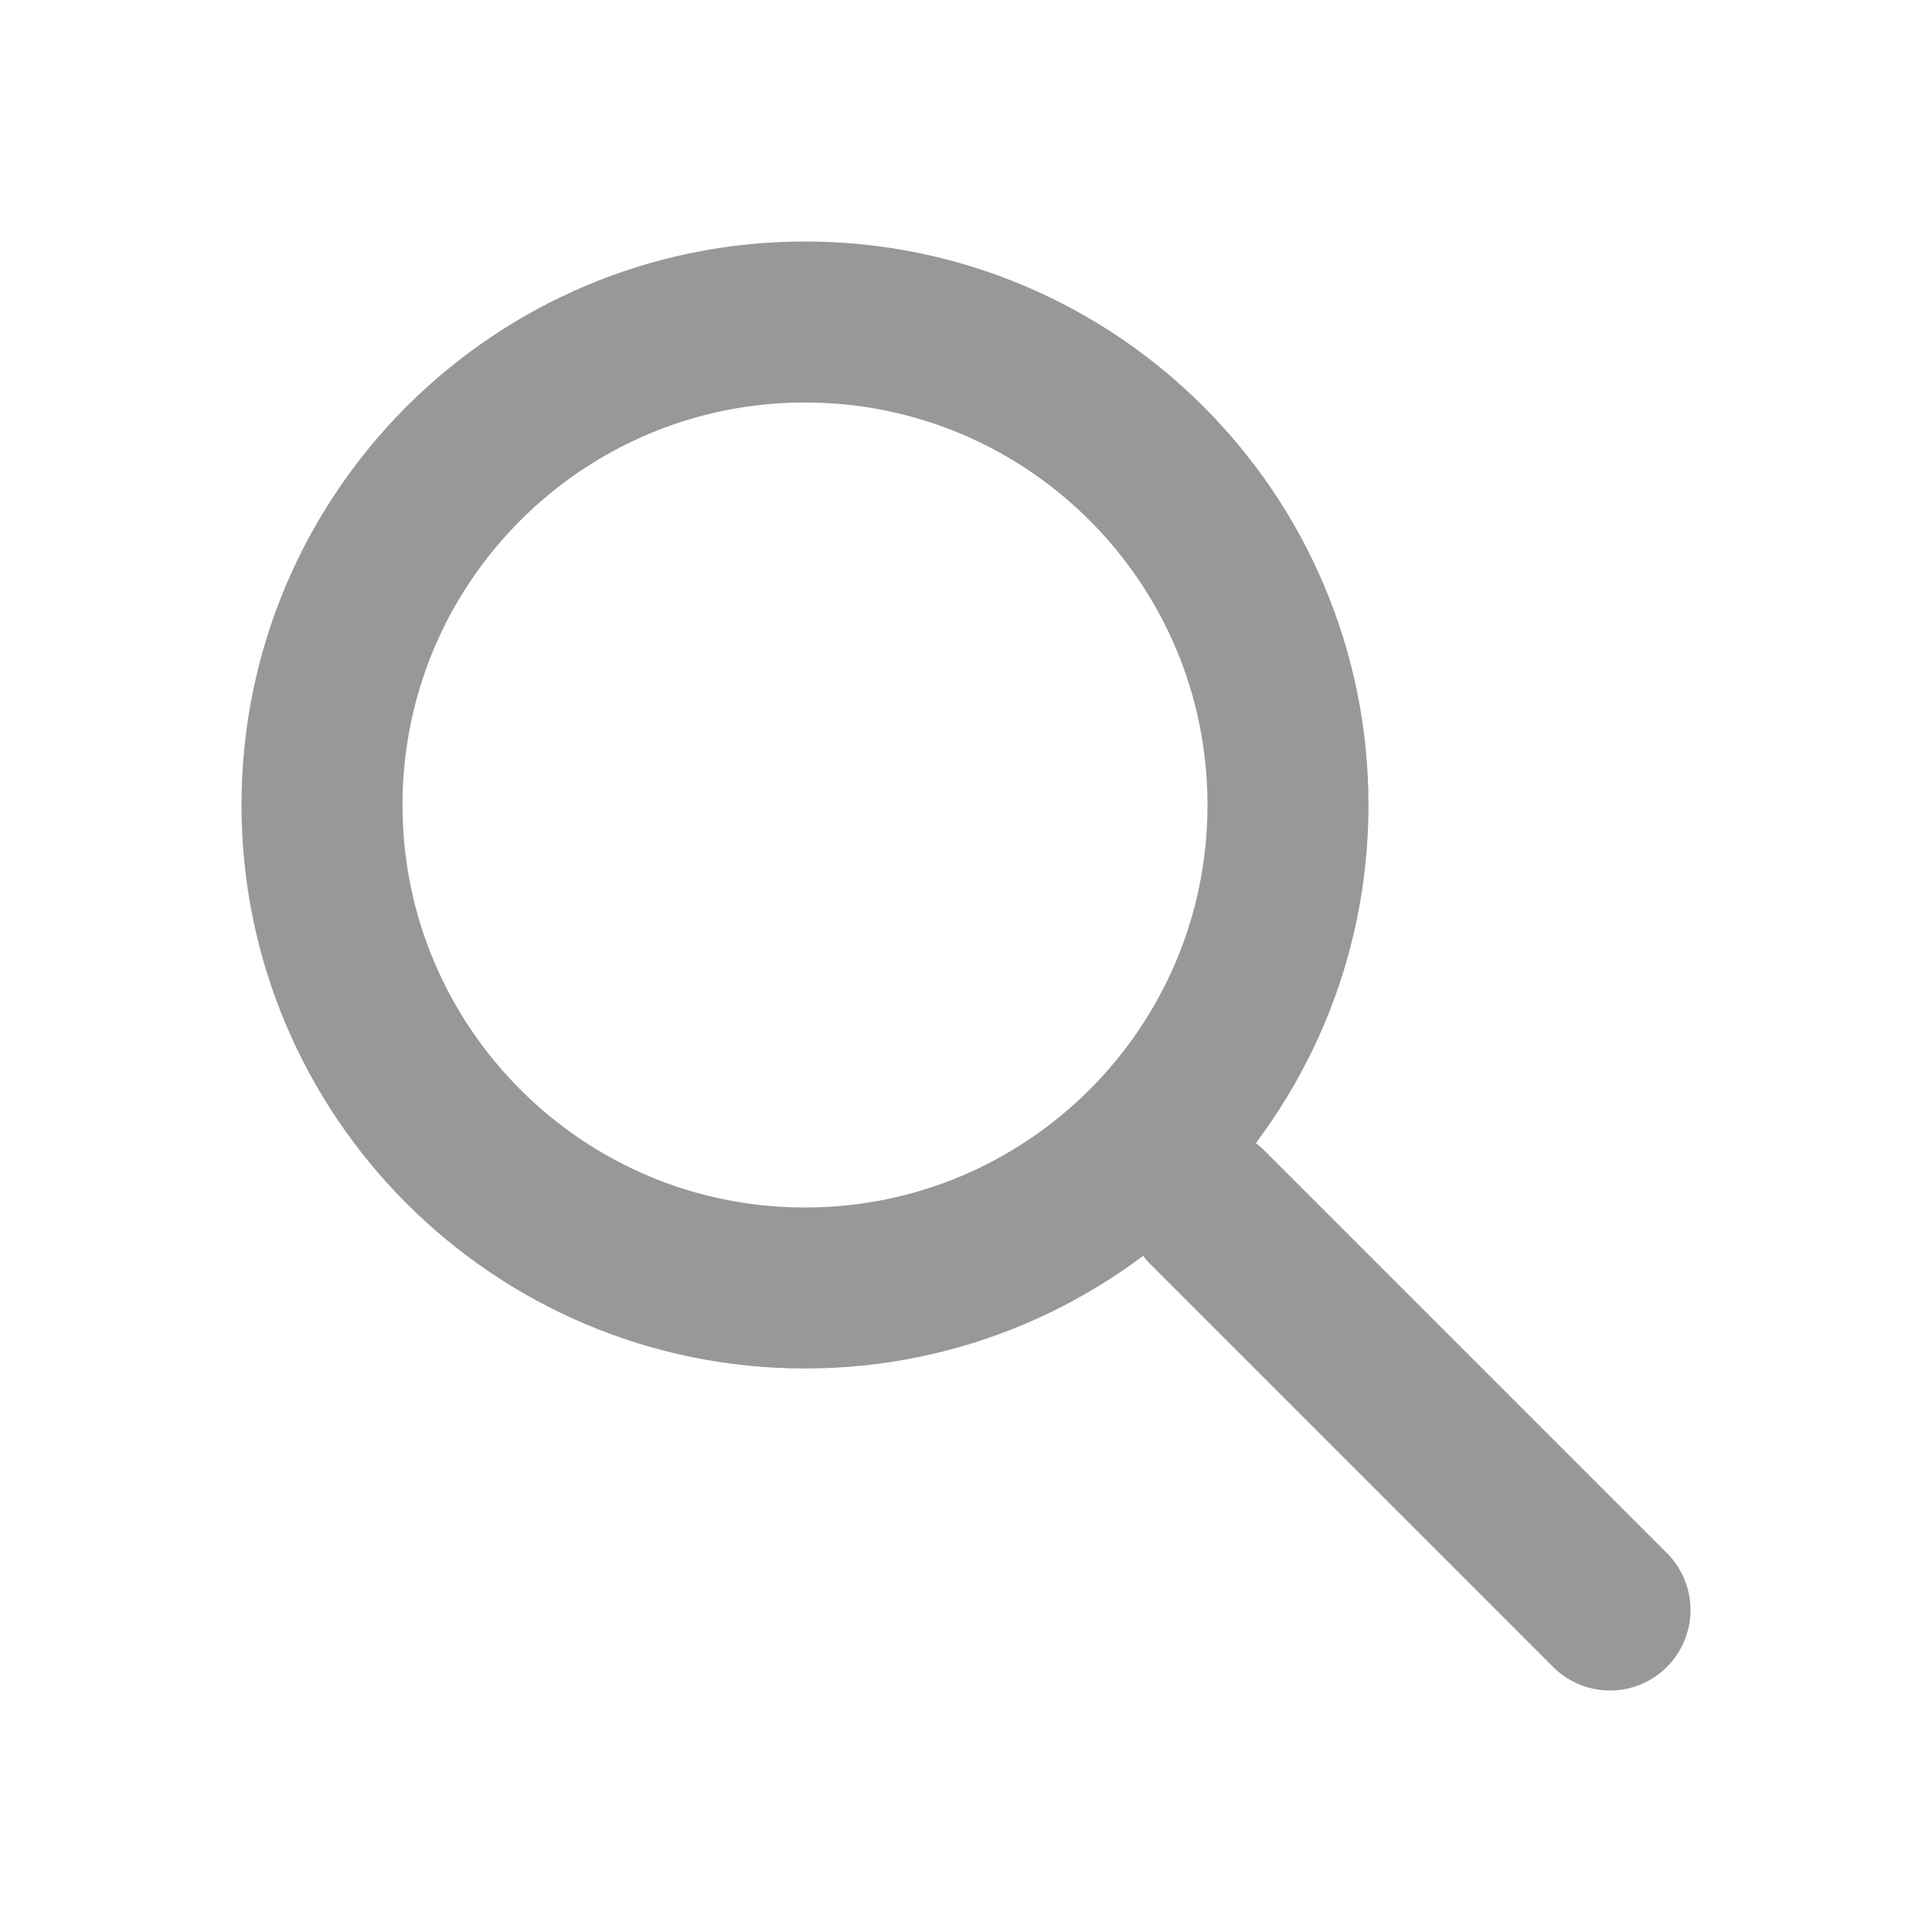
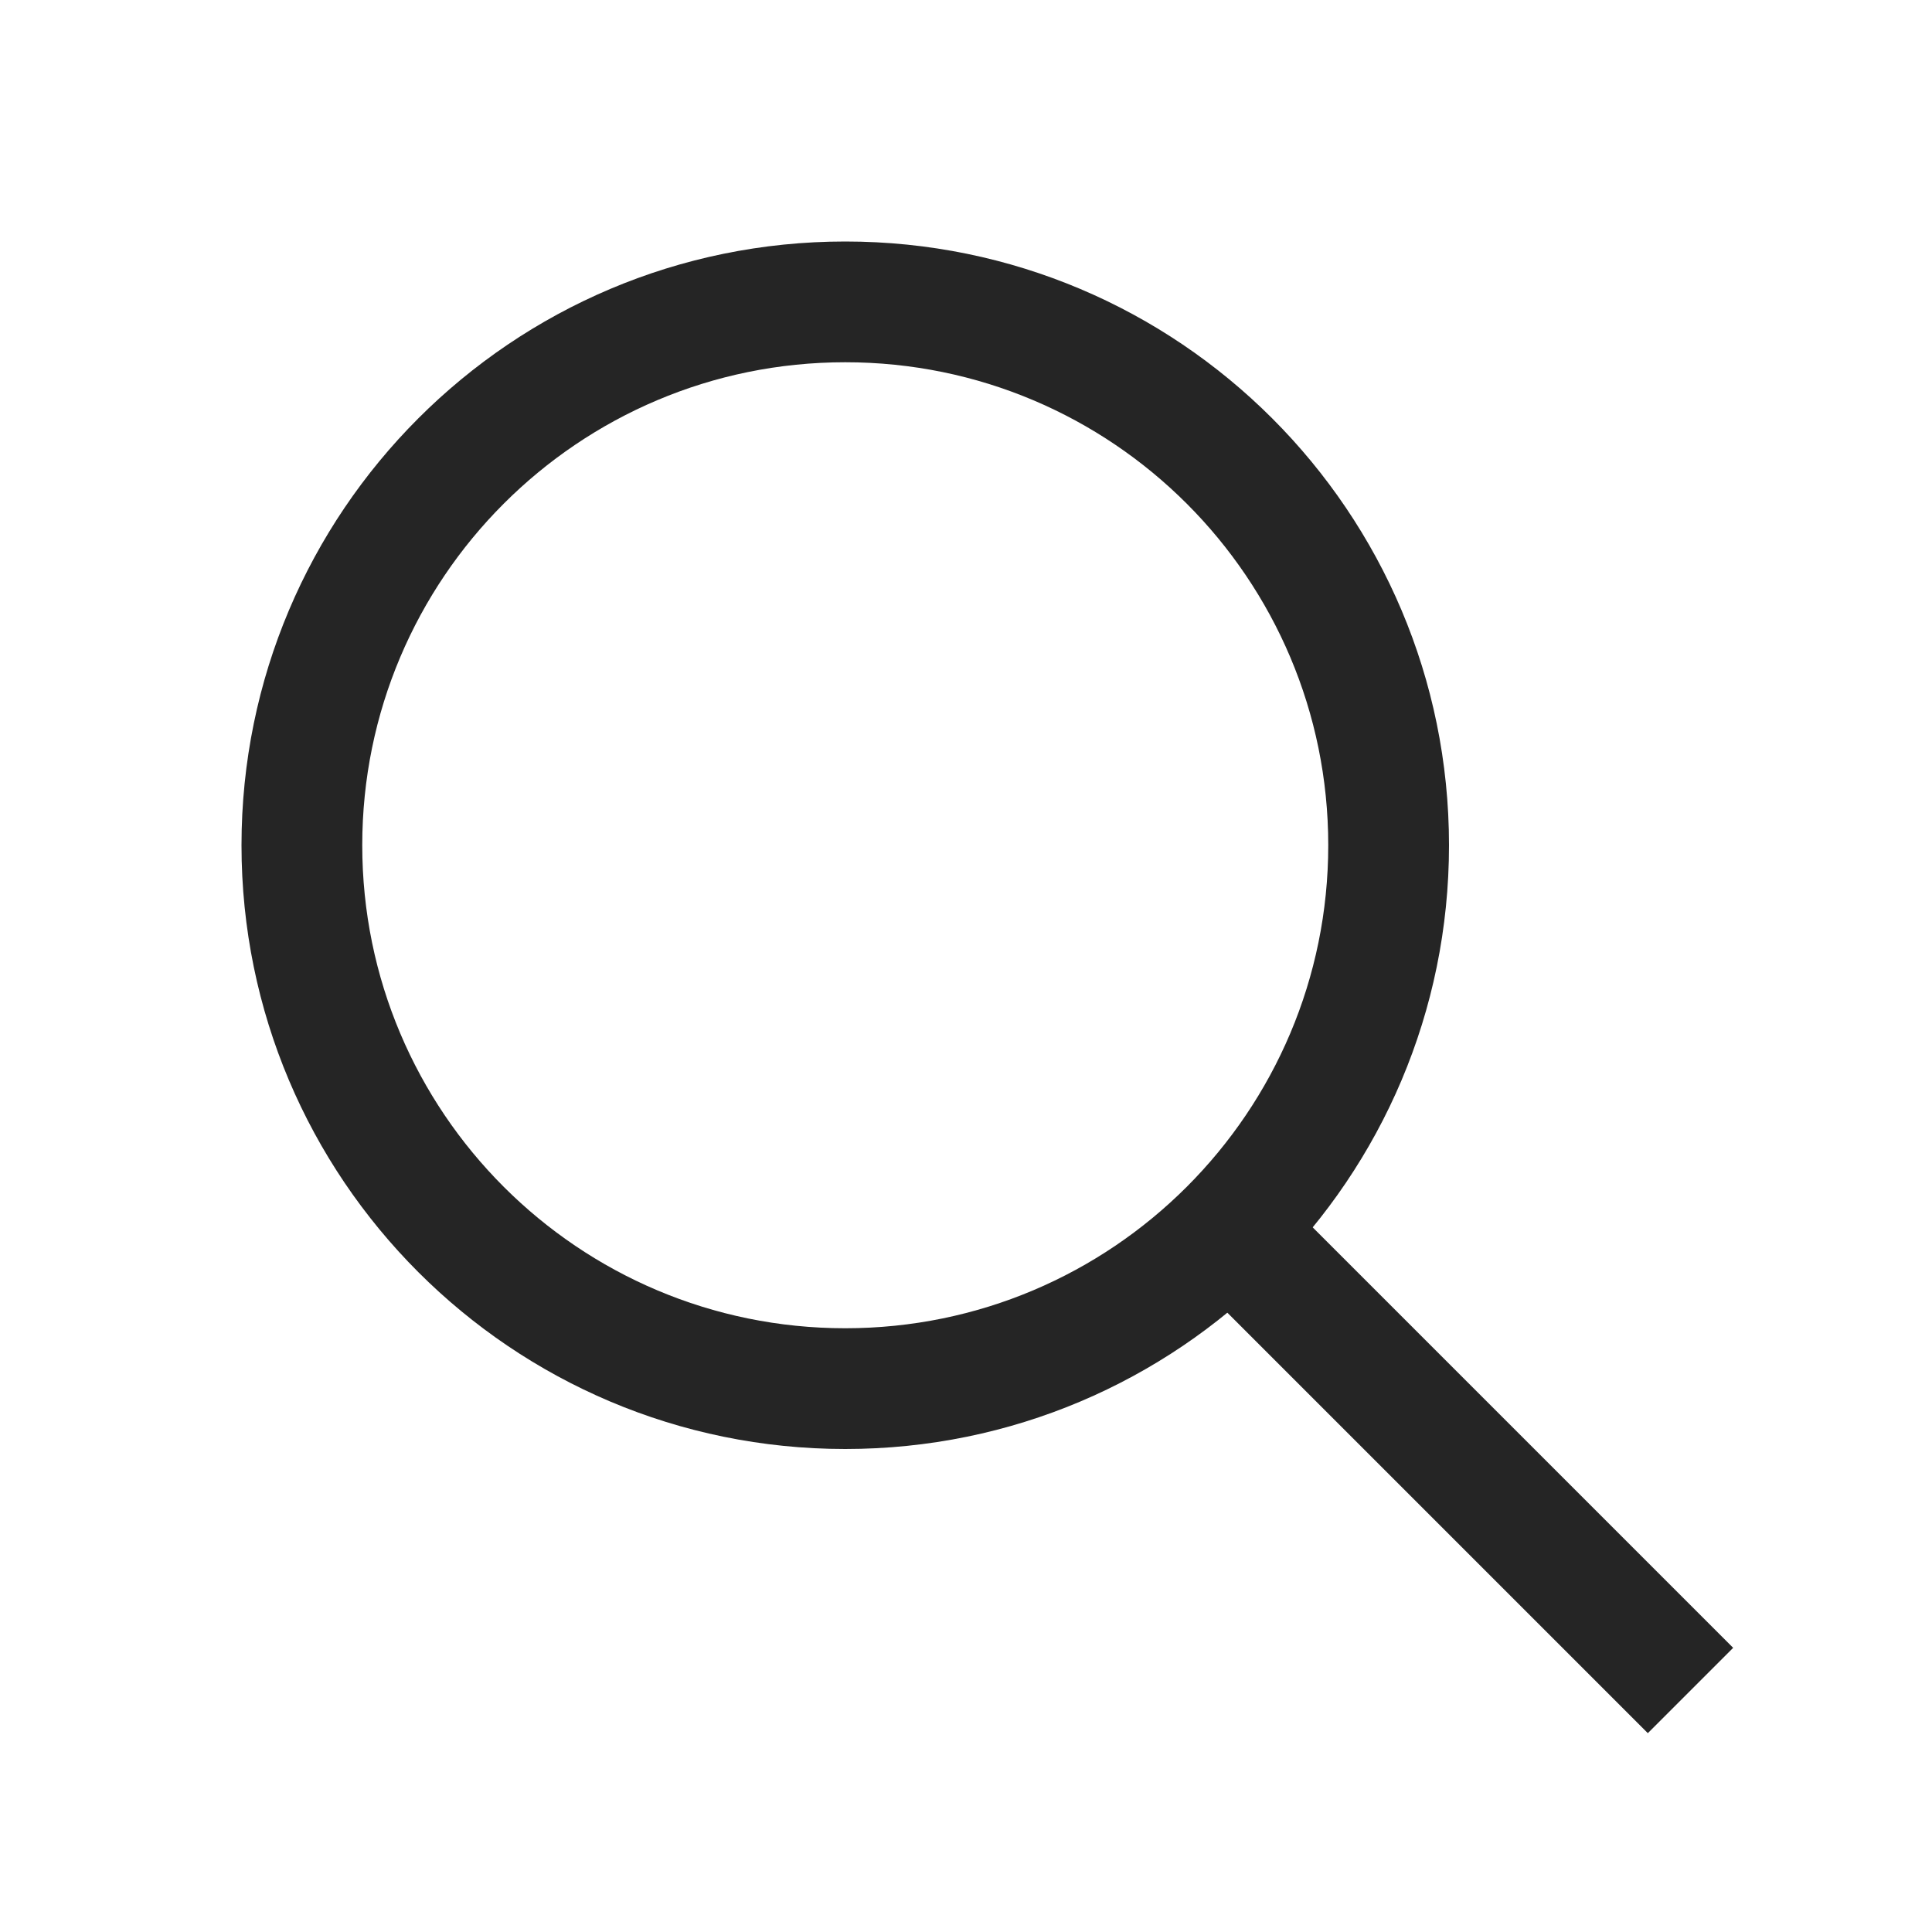
<svg xmlns="http://www.w3.org/2000/svg" width="24" height="24" viewBox="0 0 24 24" fill="none">
-   <path d="M20 20L15 15" stroke="#989898" stroke-width="2" stroke-linecap="round" stroke-linejoin="round" />
-   <rect x="4" y="4" width="12" height="12" rx="6" stroke="#989898" stroke-width="2" />
+   <path fill-rule="evenodd" clip-rule="evenodd" d="M10.5 16.5C13.814 16.5 16.5 13.814 16.5 10.5C16.5 7.186 13.814 4.5 10.5 4.5C7.186 4.5 4.5 7.186 4.5 10.5C4.5 13.814 7.186 16.5 10.5 16.5ZM10.5 18C14.642 18 18 14.642 18 10.5C18 6.358 14.642 3 10.5 3C6.358 3 3 6.358 3 10.5C3 14.642 6.358 18 10.5 18Z" fill="#252525" />
+   <path fill-rule="evenodd" clip-rule="evenodd" d="M15.53 14.47L21.53 20.47L20.47 21.53L14.47 15.53L15.53 14.47Z" fill="#252525" />
</svg>
